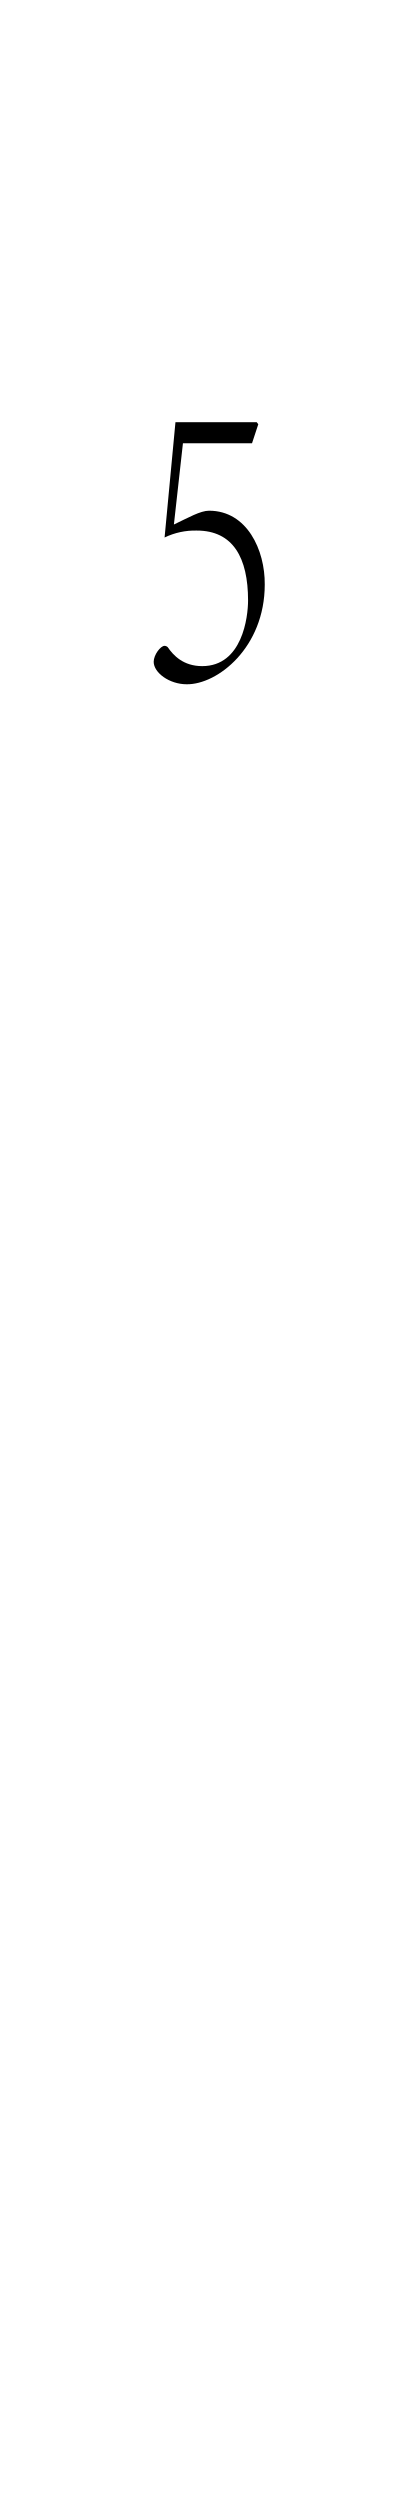
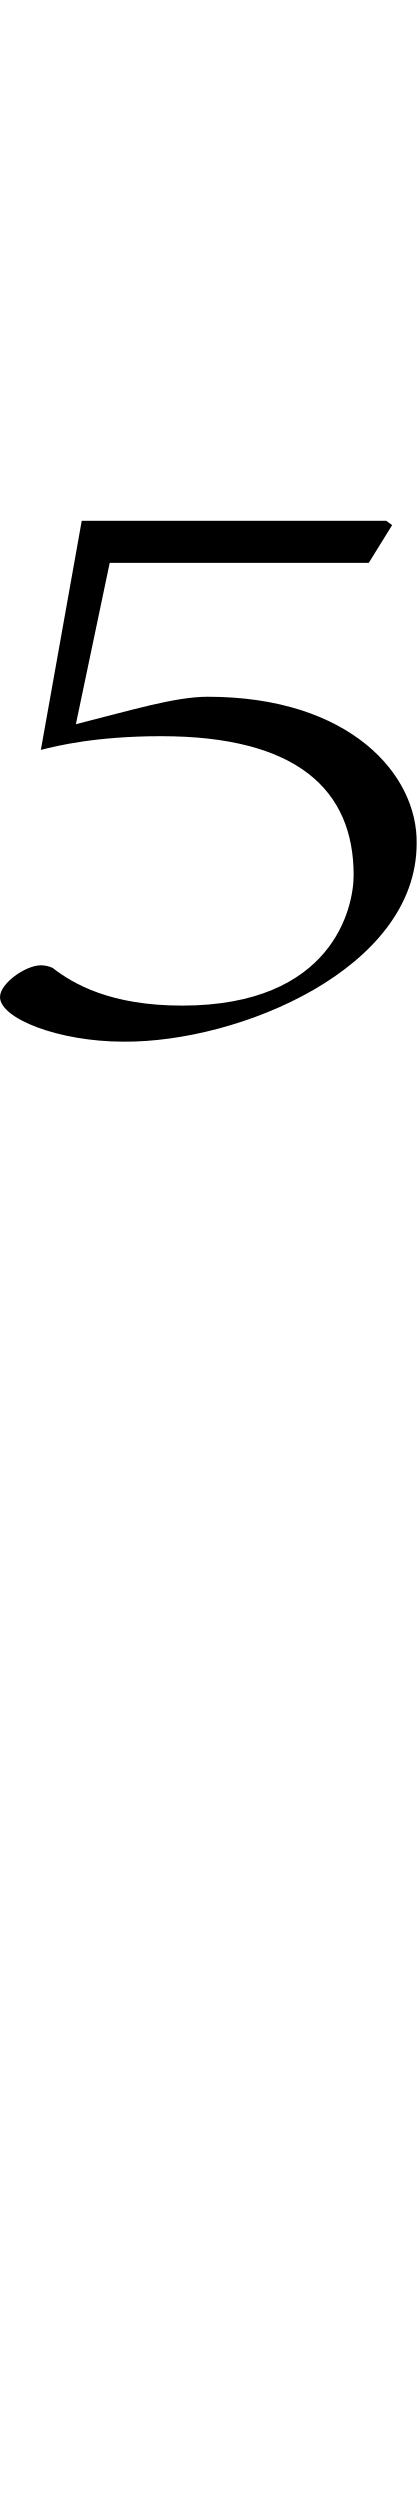
<svg xmlns="http://www.w3.org/2000/svg" id="图层_1" data-name="图层 1" viewBox="0 0 200 1200">
-   <path d="M84.22,202.65h39l.75,1-3,9.12H87.81l-4.34,39c7-3.32,12.7-6.63,16.88-6.63,18.22,0,26.88,18.86,26.73,35.44,0,30.25-22.7,48.07-37.48,47.87-8.37,0-15.83-5.6-15.83-10.78,0-3.32,3.28-7.67,5.22-7.67a2.38,2.38,0,0,1,1.5.62c2.69,3.94,7.47,9.12,16.58,9.12,19.26,0,22-23.62,22-31.5,0-20.51-7.17-33.57-24.64-33.57A33.58,33.58,0,0,0,79,258Z" />
+   <path d="M39.23,250H185.42l2.8,2.06L177,270.19H52.66L36.42,347.62C62.74,341,84,334.44,99.71,334.44c68.35,0,100.85,37.47,100.28,70.42C200,465,114.85,500.4,59.39,500,28,500,0,488.86,0,478.57c0-6.59,12.34-15.23,19.61-15.23a13.83,13.83,0,0,1,5.61,1.23c10.08,7.83,28,18.12,62.18,18.12,72.27,0,82.35-46.94,82.35-62.61,0-40.76-26.89-66.71-92.44-66.71-30.81,0-49.85,4.54-57.7,6.59Z" />
</svg>
